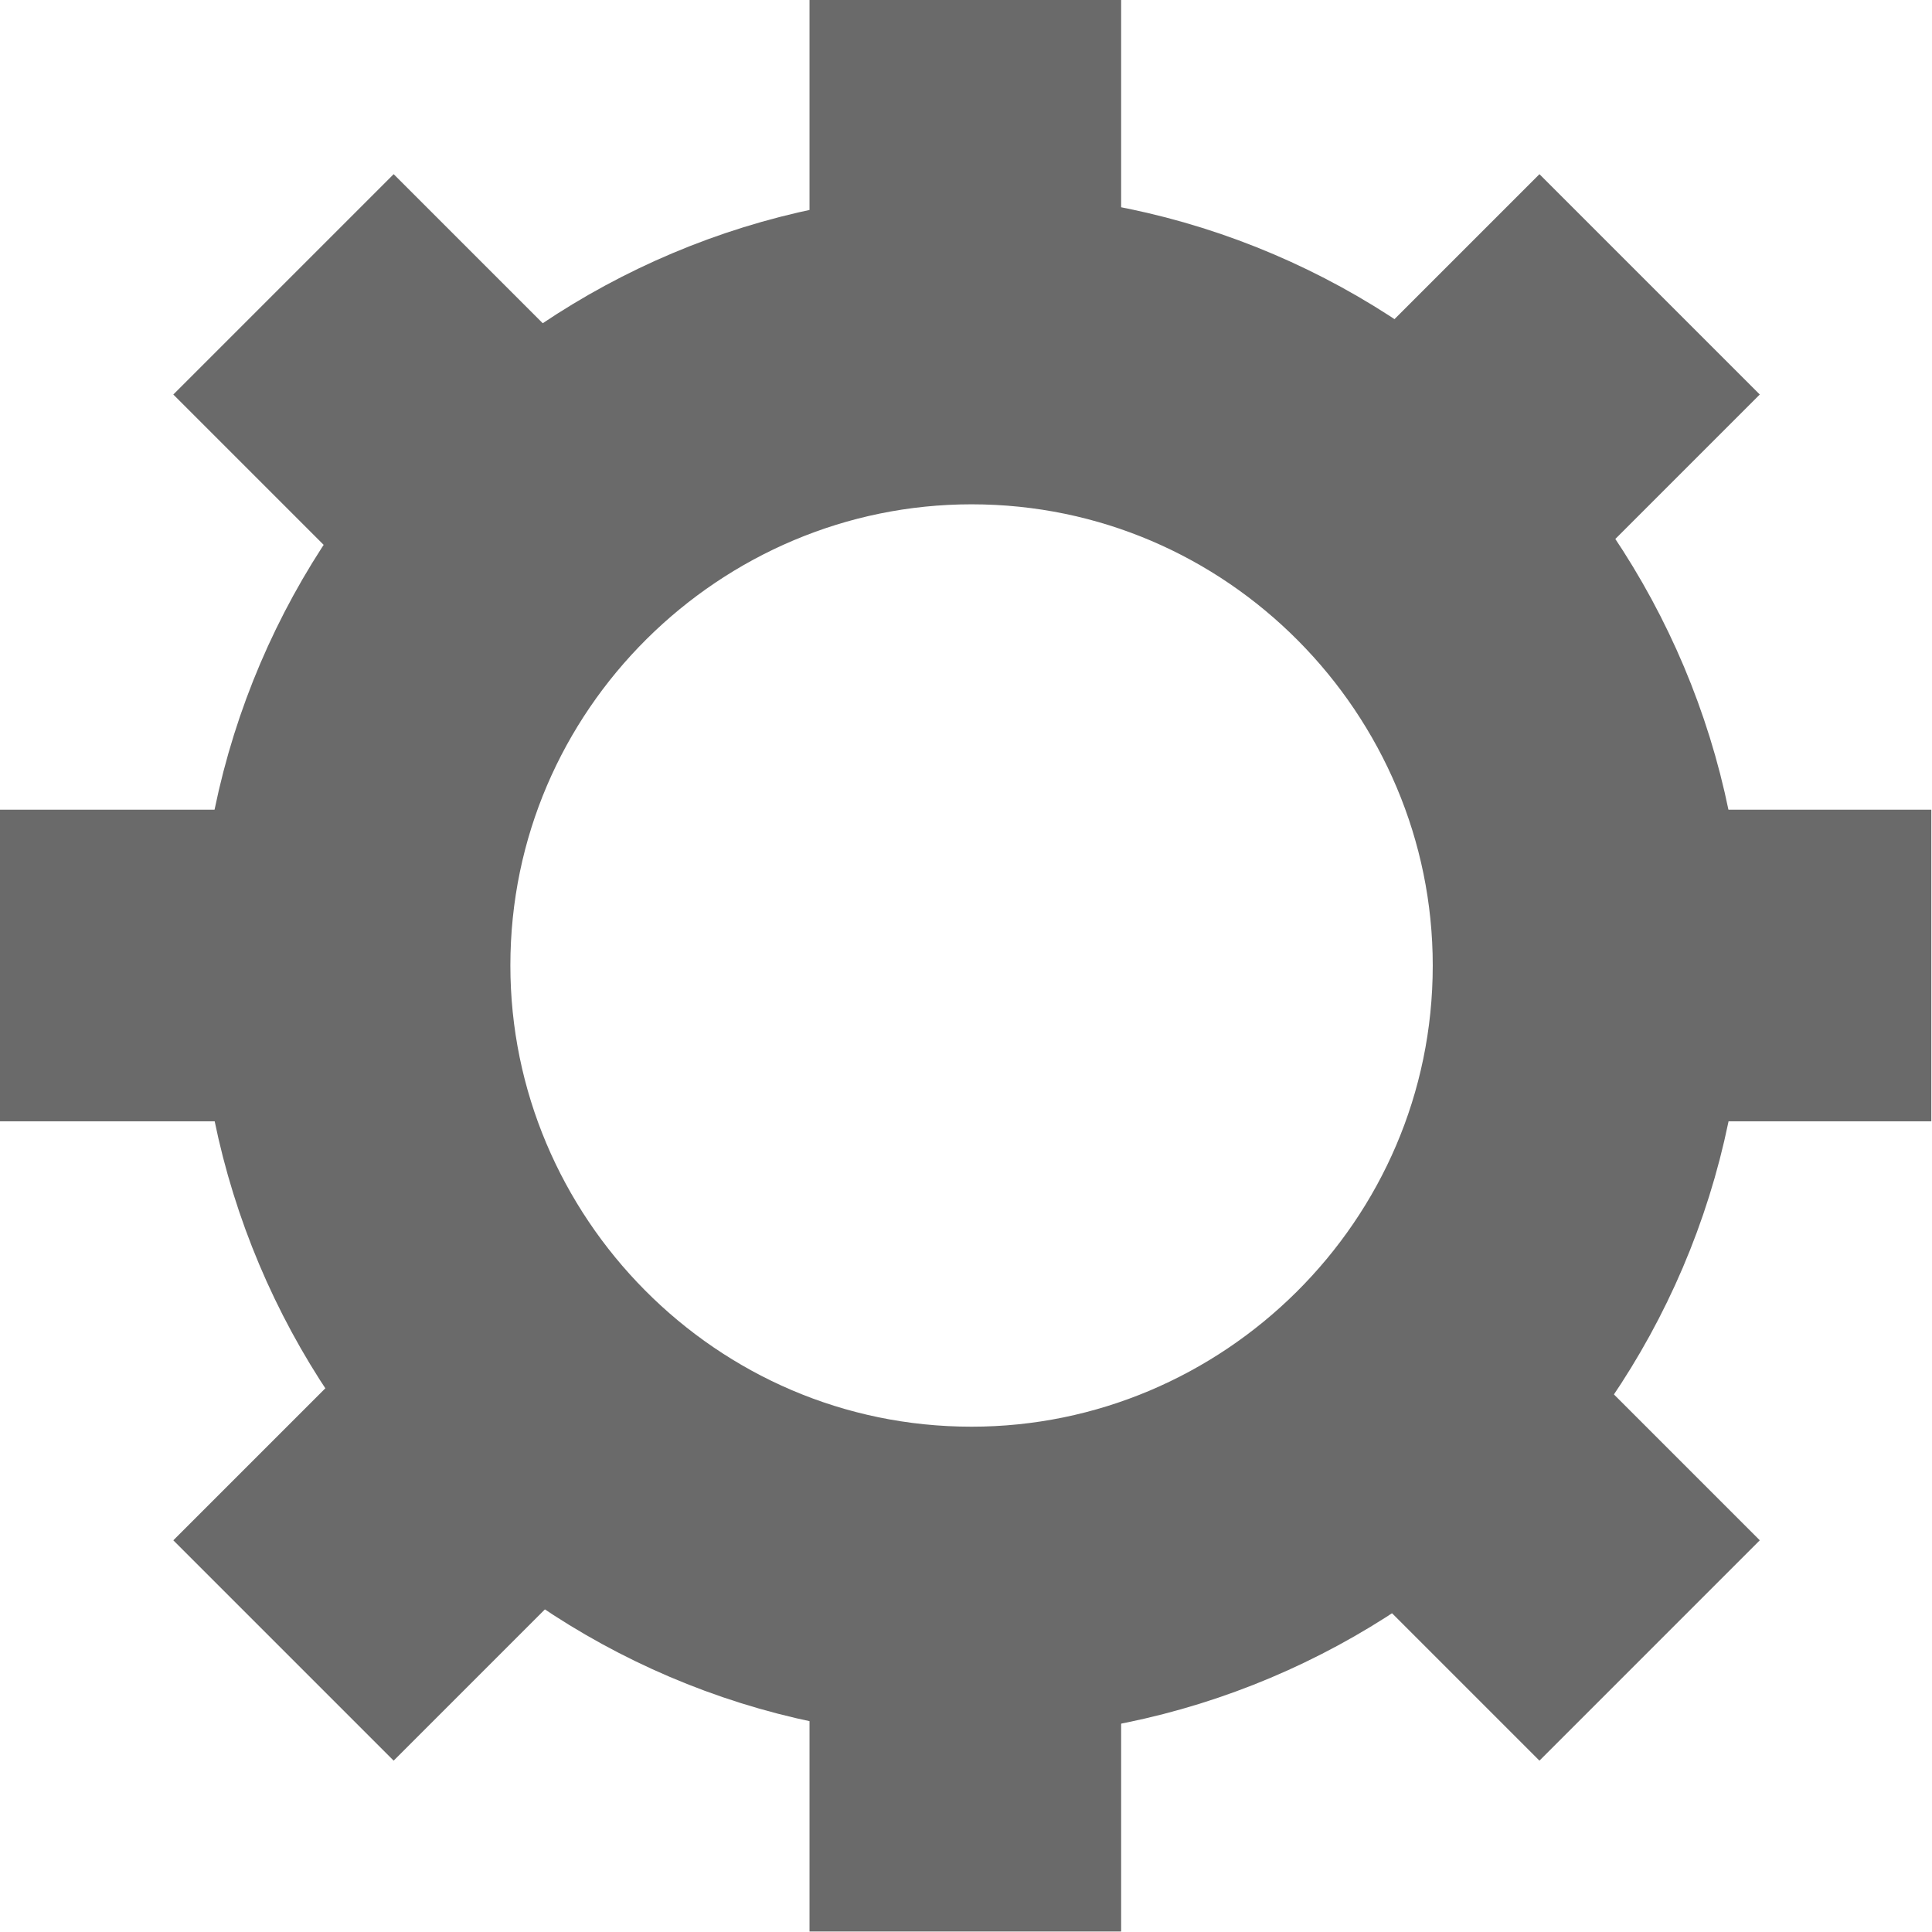
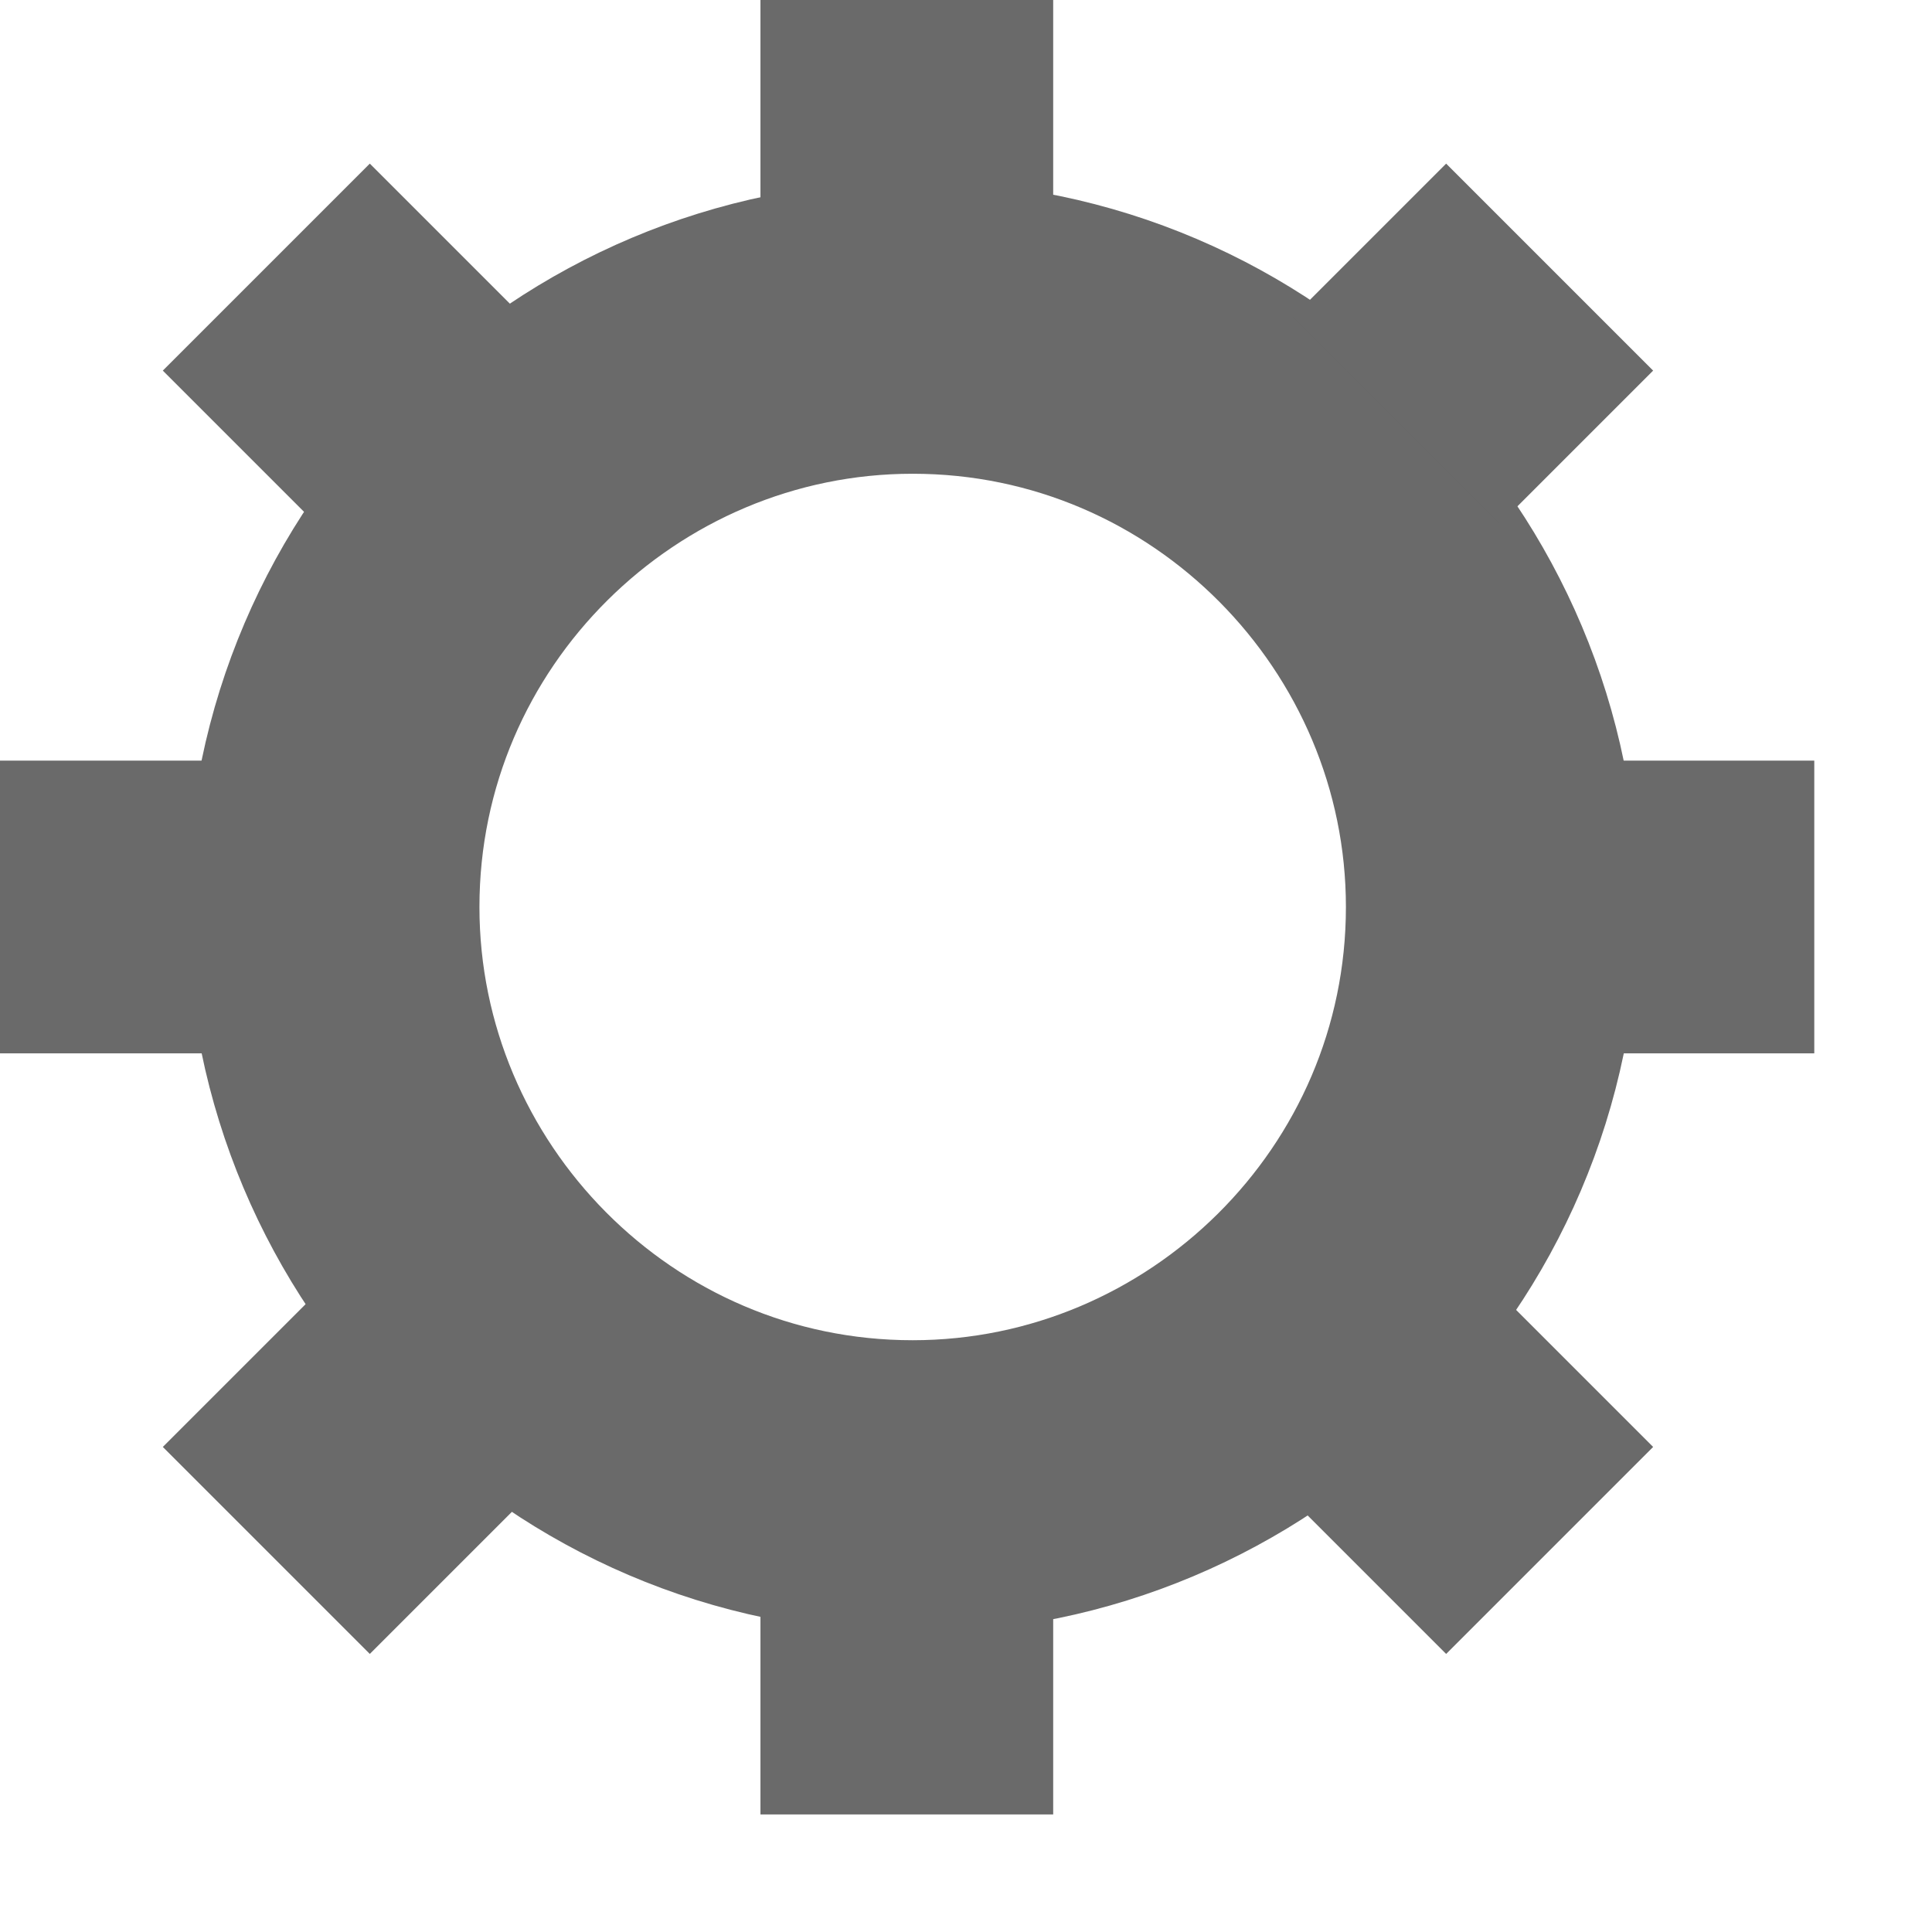
- <svg xmlns="http://www.w3.org/2000/svg" width="31" height="31" version="1.1">
+ <svg xmlns="http://www.w3.org/2000/svg" width="33" height="33" version="1.1">
  <style>.s0{fill:#6a6a6a;}</style>
  <g transform="translate(-369.5108,-661.108)">
    <path d="m395 676.6c0 5.5-4.5 9.9-9.9 9.9-5.5 0-9.9-4.5-9.9-9.9 0-5.5 4.5-9.9 9.9-9.9 5.5 0 9.9 4.5 9.9 9.9z" style="fill:none;stroke-width:5;stroke:#6a6a6a" />
    <rect width="5" height="3.7" x="382.5" y="661.1" fill="#6a6a6a" />
    <rect width="5" height="3.7" x="382.5" y="688.4" fill="#6a6a6a" />
    <rect width="5" height="3.7" x="748.2" y="190.7" transform="matrix(0.7071068,0.7071068,-0.7071068,0.7071068,0,0)" fill="#6a6a6a" />
    <rect width="5" height="3.7" x="748.2" y="218" transform="matrix(0.7071068,0.7071068,-0.7071068,0.7071068,0,0)" fill="#6a6a6a" />
    <rect width="5" height="3.7" x="674.1" y="-400.5" transform="matrix(0,1,-1,0,0,0)" fill="#6a6a6a" />
    <rect width="5" height="3.7" x="674.1" y="-373.2" transform="matrix(0,1,-1,0,0,0)" fill="#6a6a6a" />
    <rect width="5" height="3.7" x="203.7" y="-766.2" transform="matrix(-0.7071068,0.7071068,-0.7071068,-0.7071068,0,0)" fill="#6a6a6a" />
    <rect width="5" height="3.7" x="203.7" y="-738.9" transform="matrix(-0.7071068,0.7071068,-0.7071068,-0.7071068,0,0)" fill="#6a6a6a" />
  </g>
</svg>
